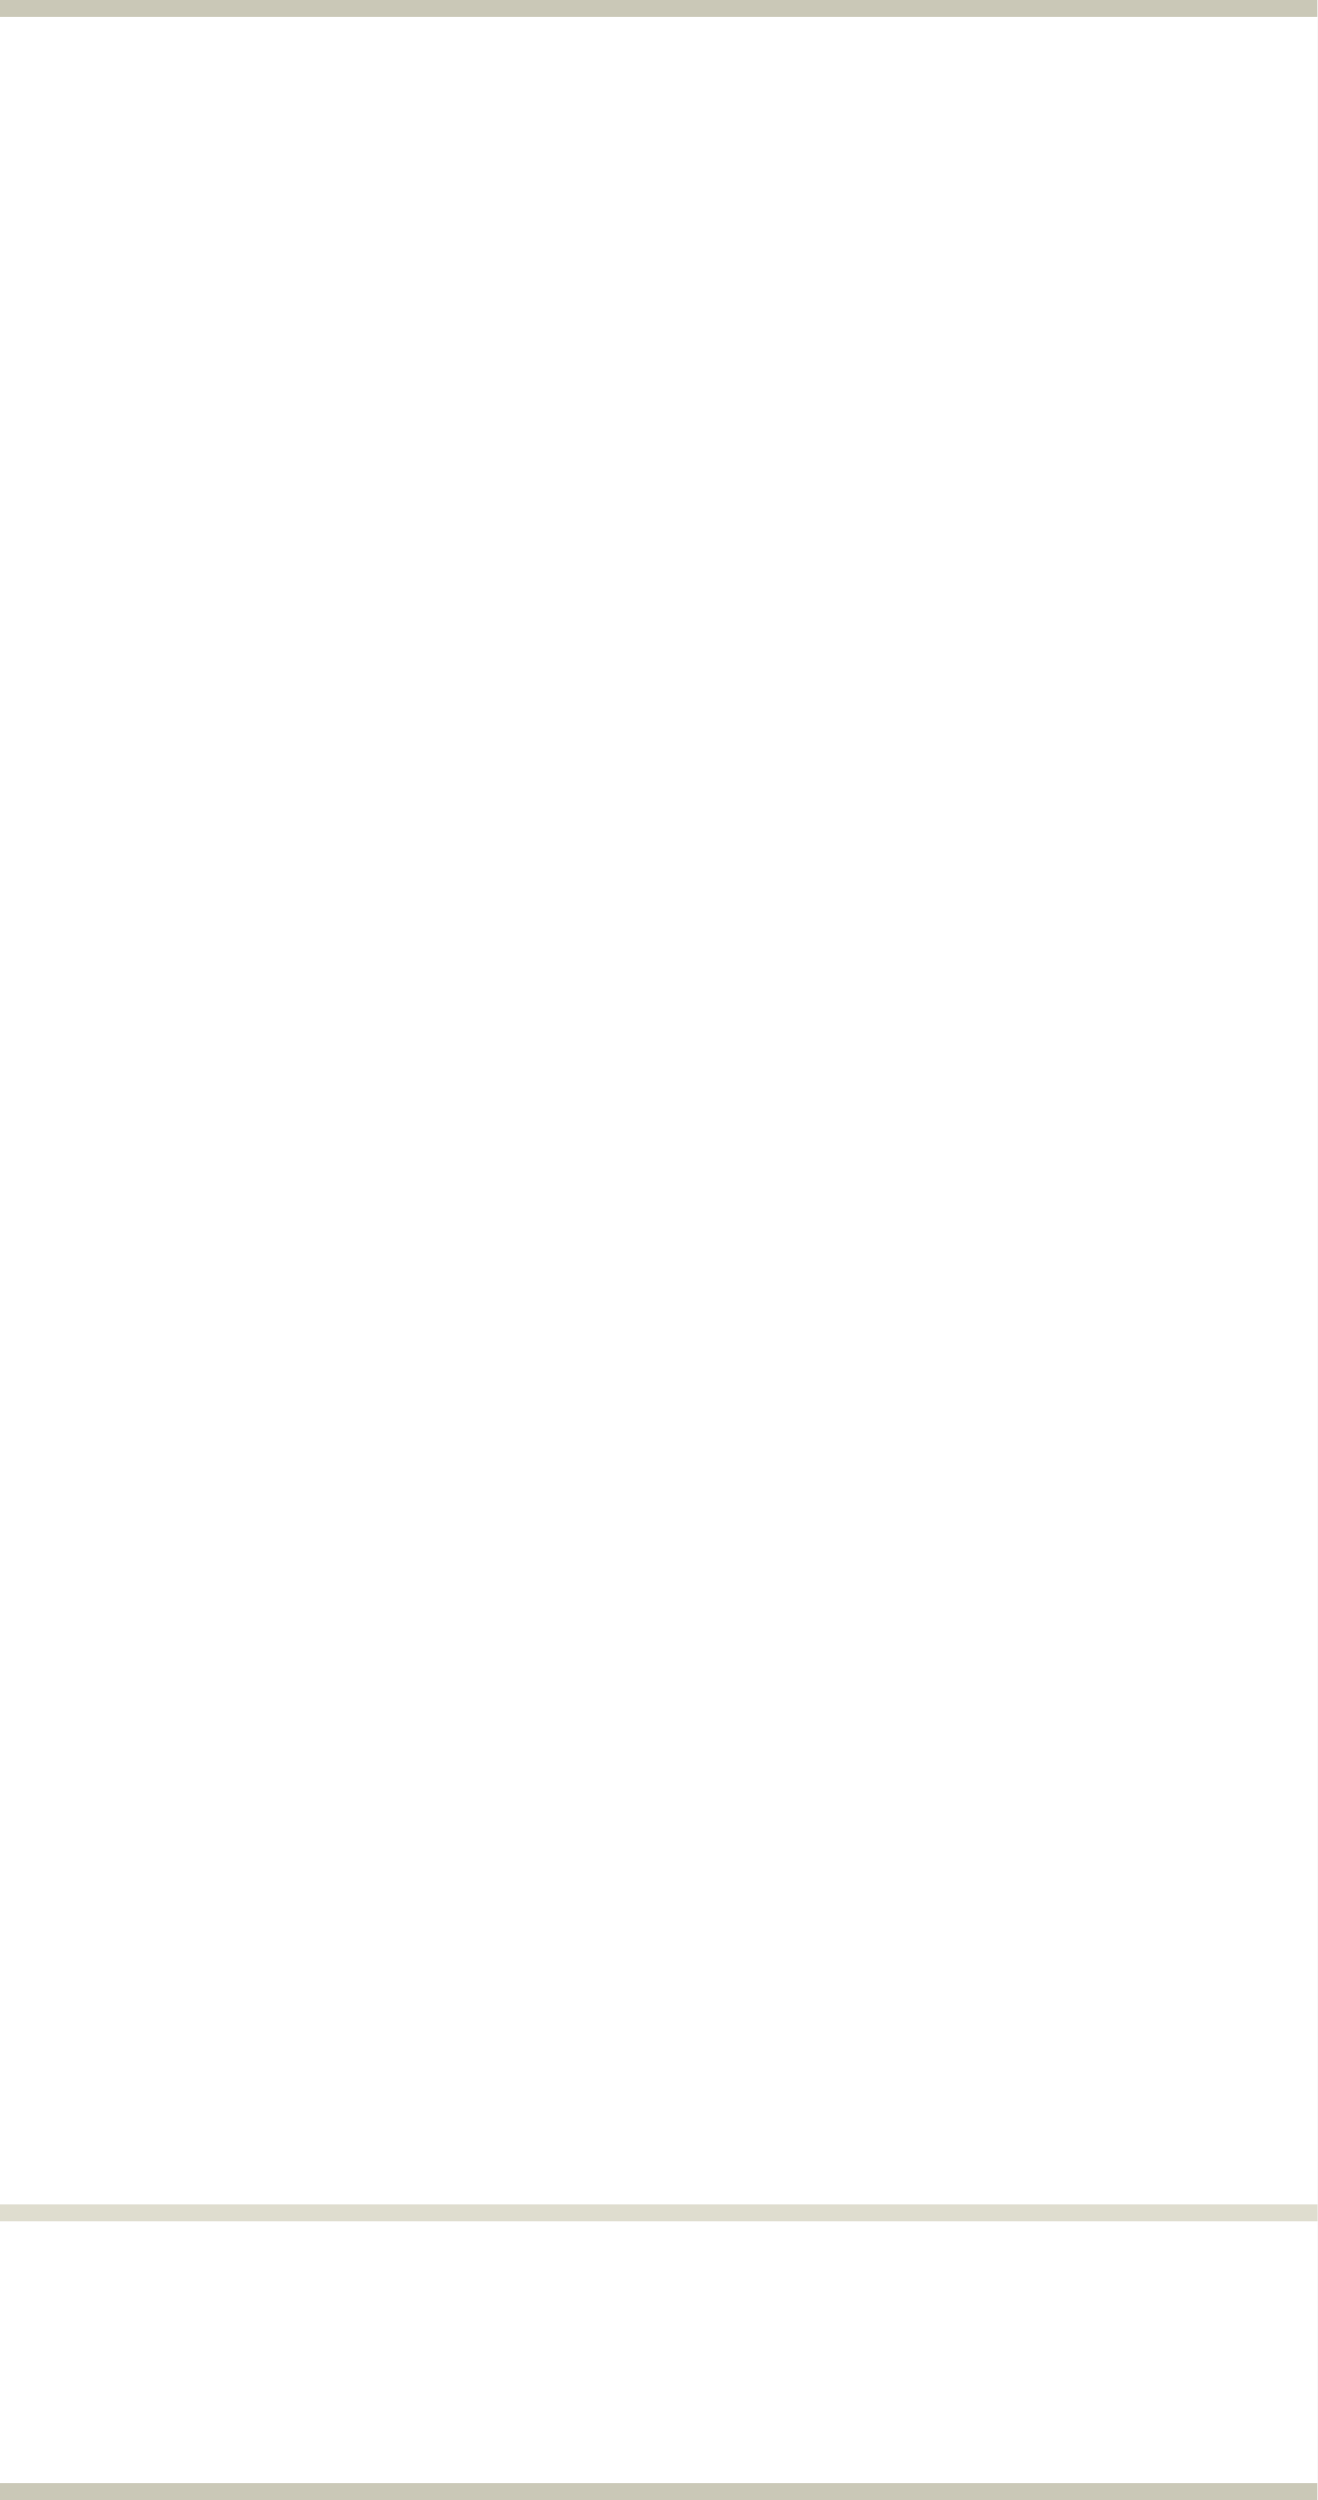
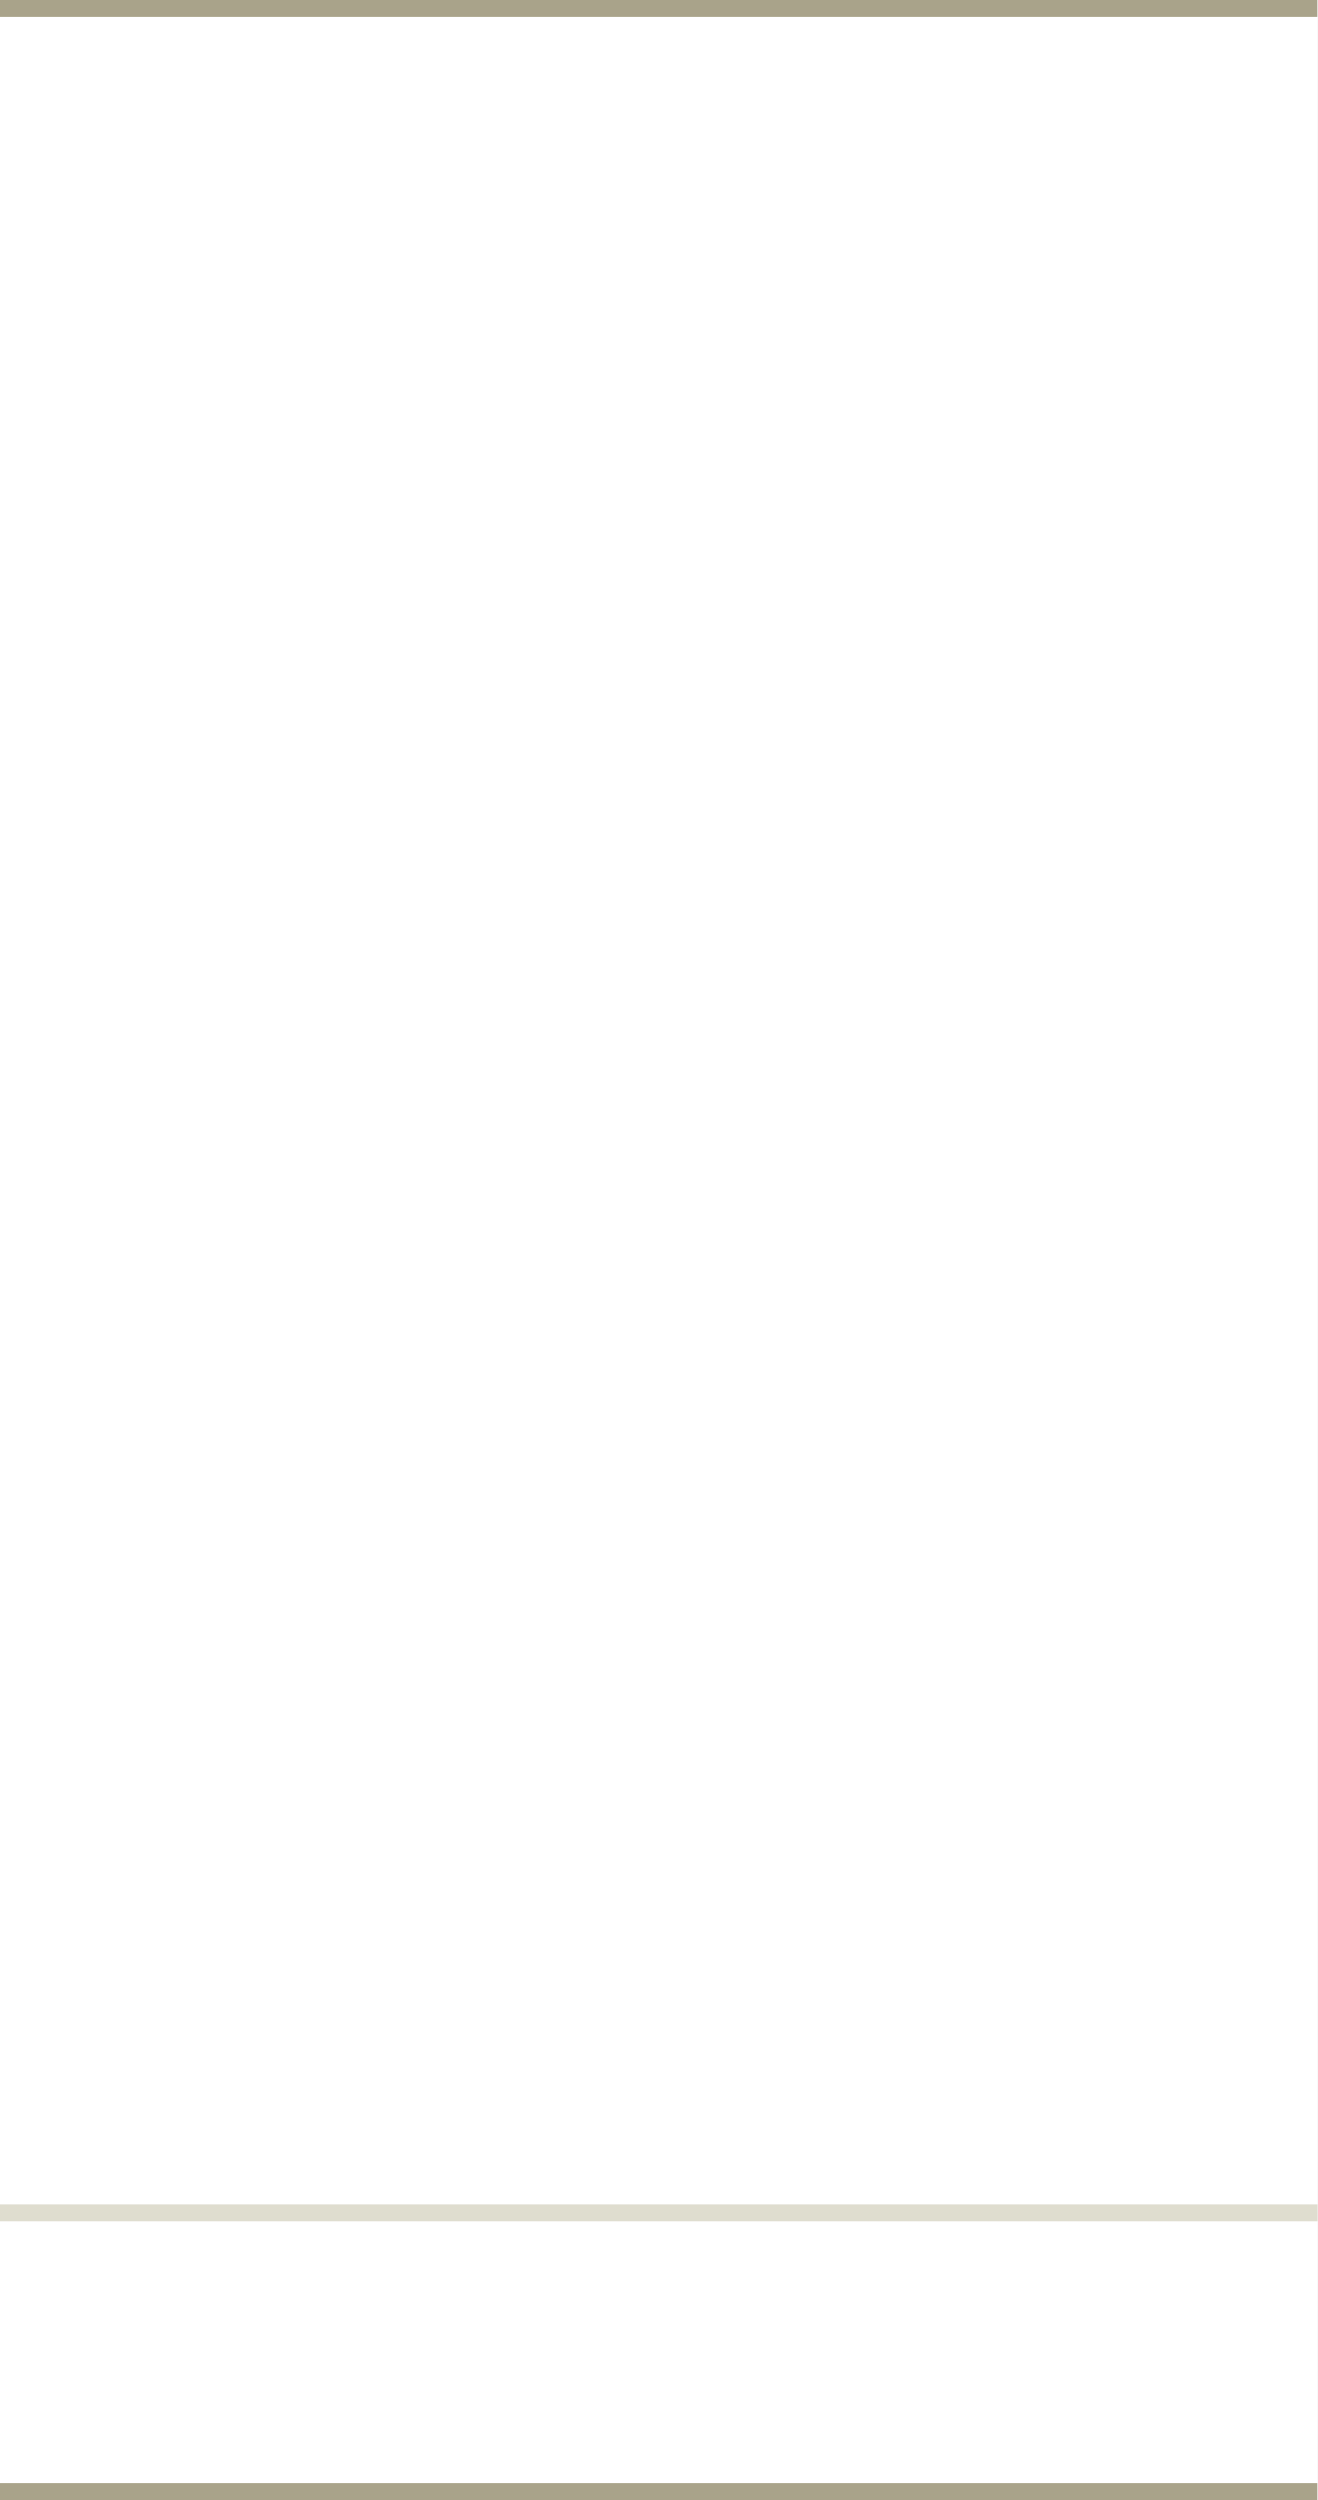
<svg xmlns="http://www.w3.org/2000/svg" width="78" height="148" viewBox="0 0 78 148" fill="none">
-   <mask id="path-1-inside-1_391_29130" fill="white">
+   <mask id="path-1-inside-1_1312_36466" fill="white">
+     <path d="M0 0H77.5V148H0V0Z" />
+   </mask>
+   <path d="M0 0H77.5V148H0V0Z" fill="white" />
+   <path d="M0 1H77.5V-1H0V1ZM77.5 147H0V149H77.5V147Z" fill="#A9A38A" mask="url(#path-1-inside-1_1312_36466)" />
+   <mask id="path-3-inside-2_1312_36466" fill="white">
    <path d="M0 0H78V148H0V0Z" />
  </mask>
  <path d="M0 0H78V148H0V0Z" fill="white" />
-   <path d="M0 1H78V-1H0V1ZM78 147H0V149H78V147Z" fill="#CAC8B7" mask="url(#path-1-inside-1_391_29130)" />
+   <path d="M0 1H78V-1H0V1ZM78 147H0V149H78V147Z" fill="#A9A38A" mask="url(#path-3-inside-2_1312_36466)" />
  <path d="M0 131L78 131" stroke="#DFDDCF" />
</svg>
